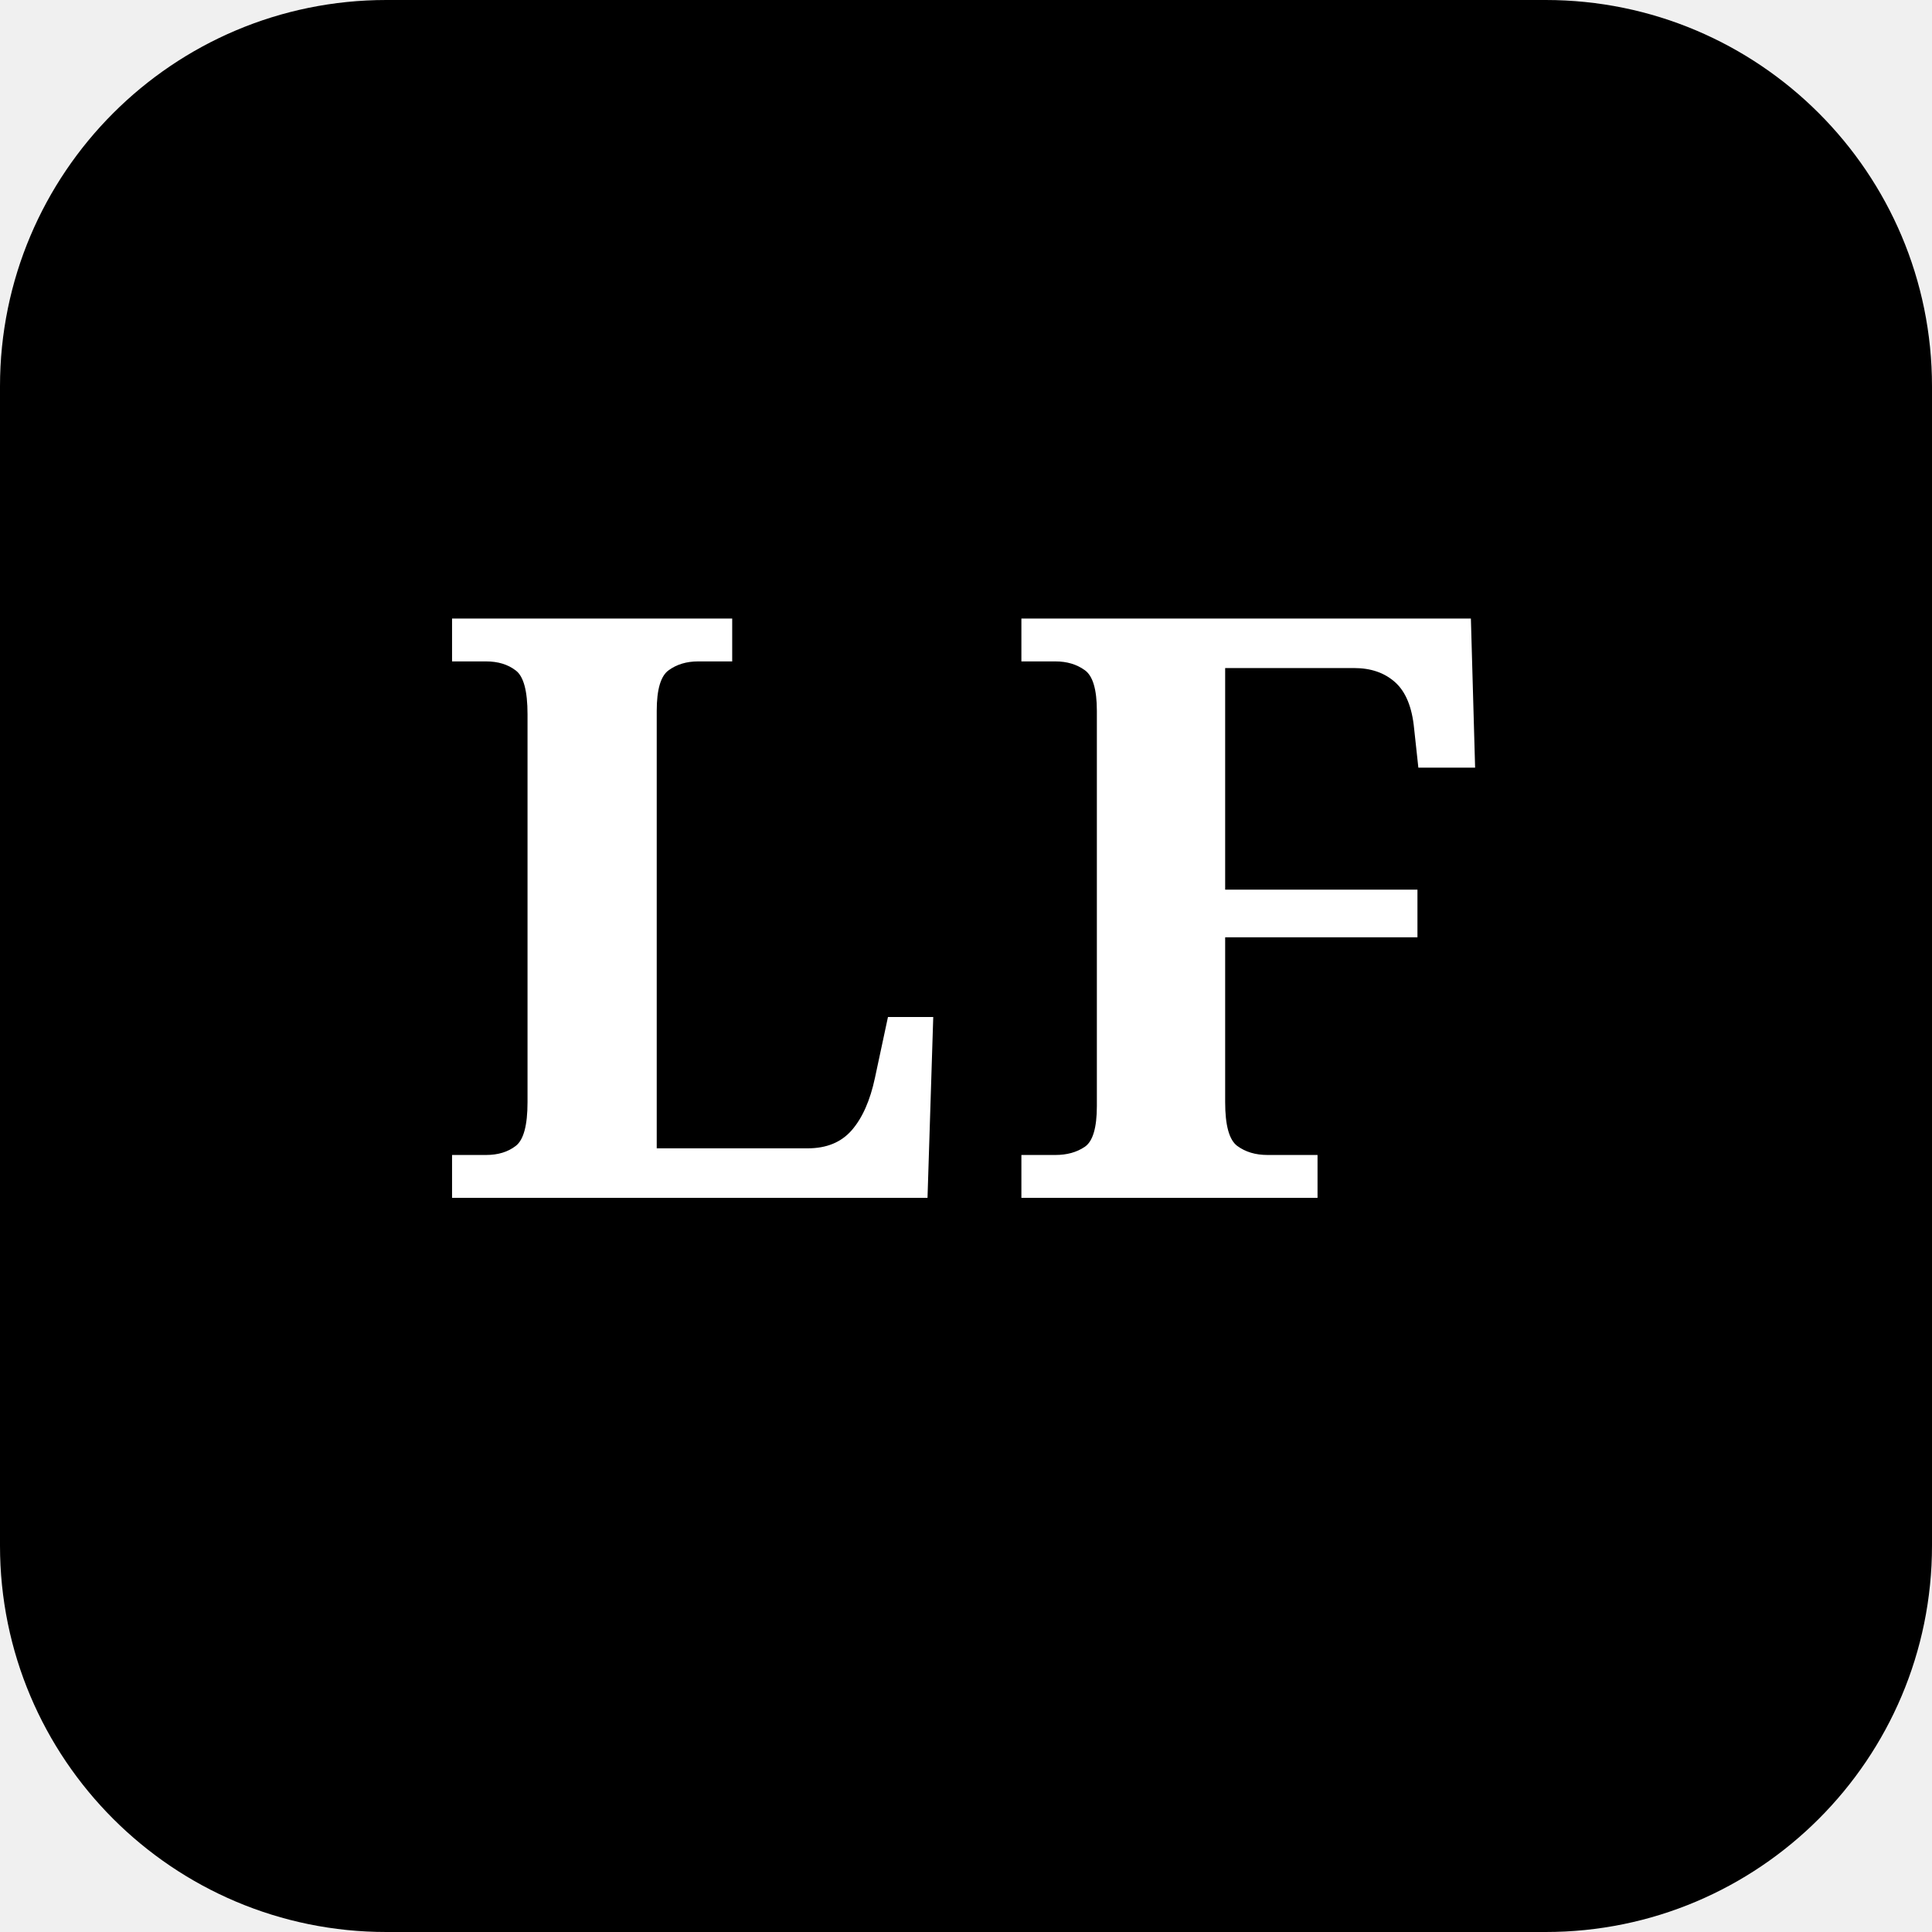
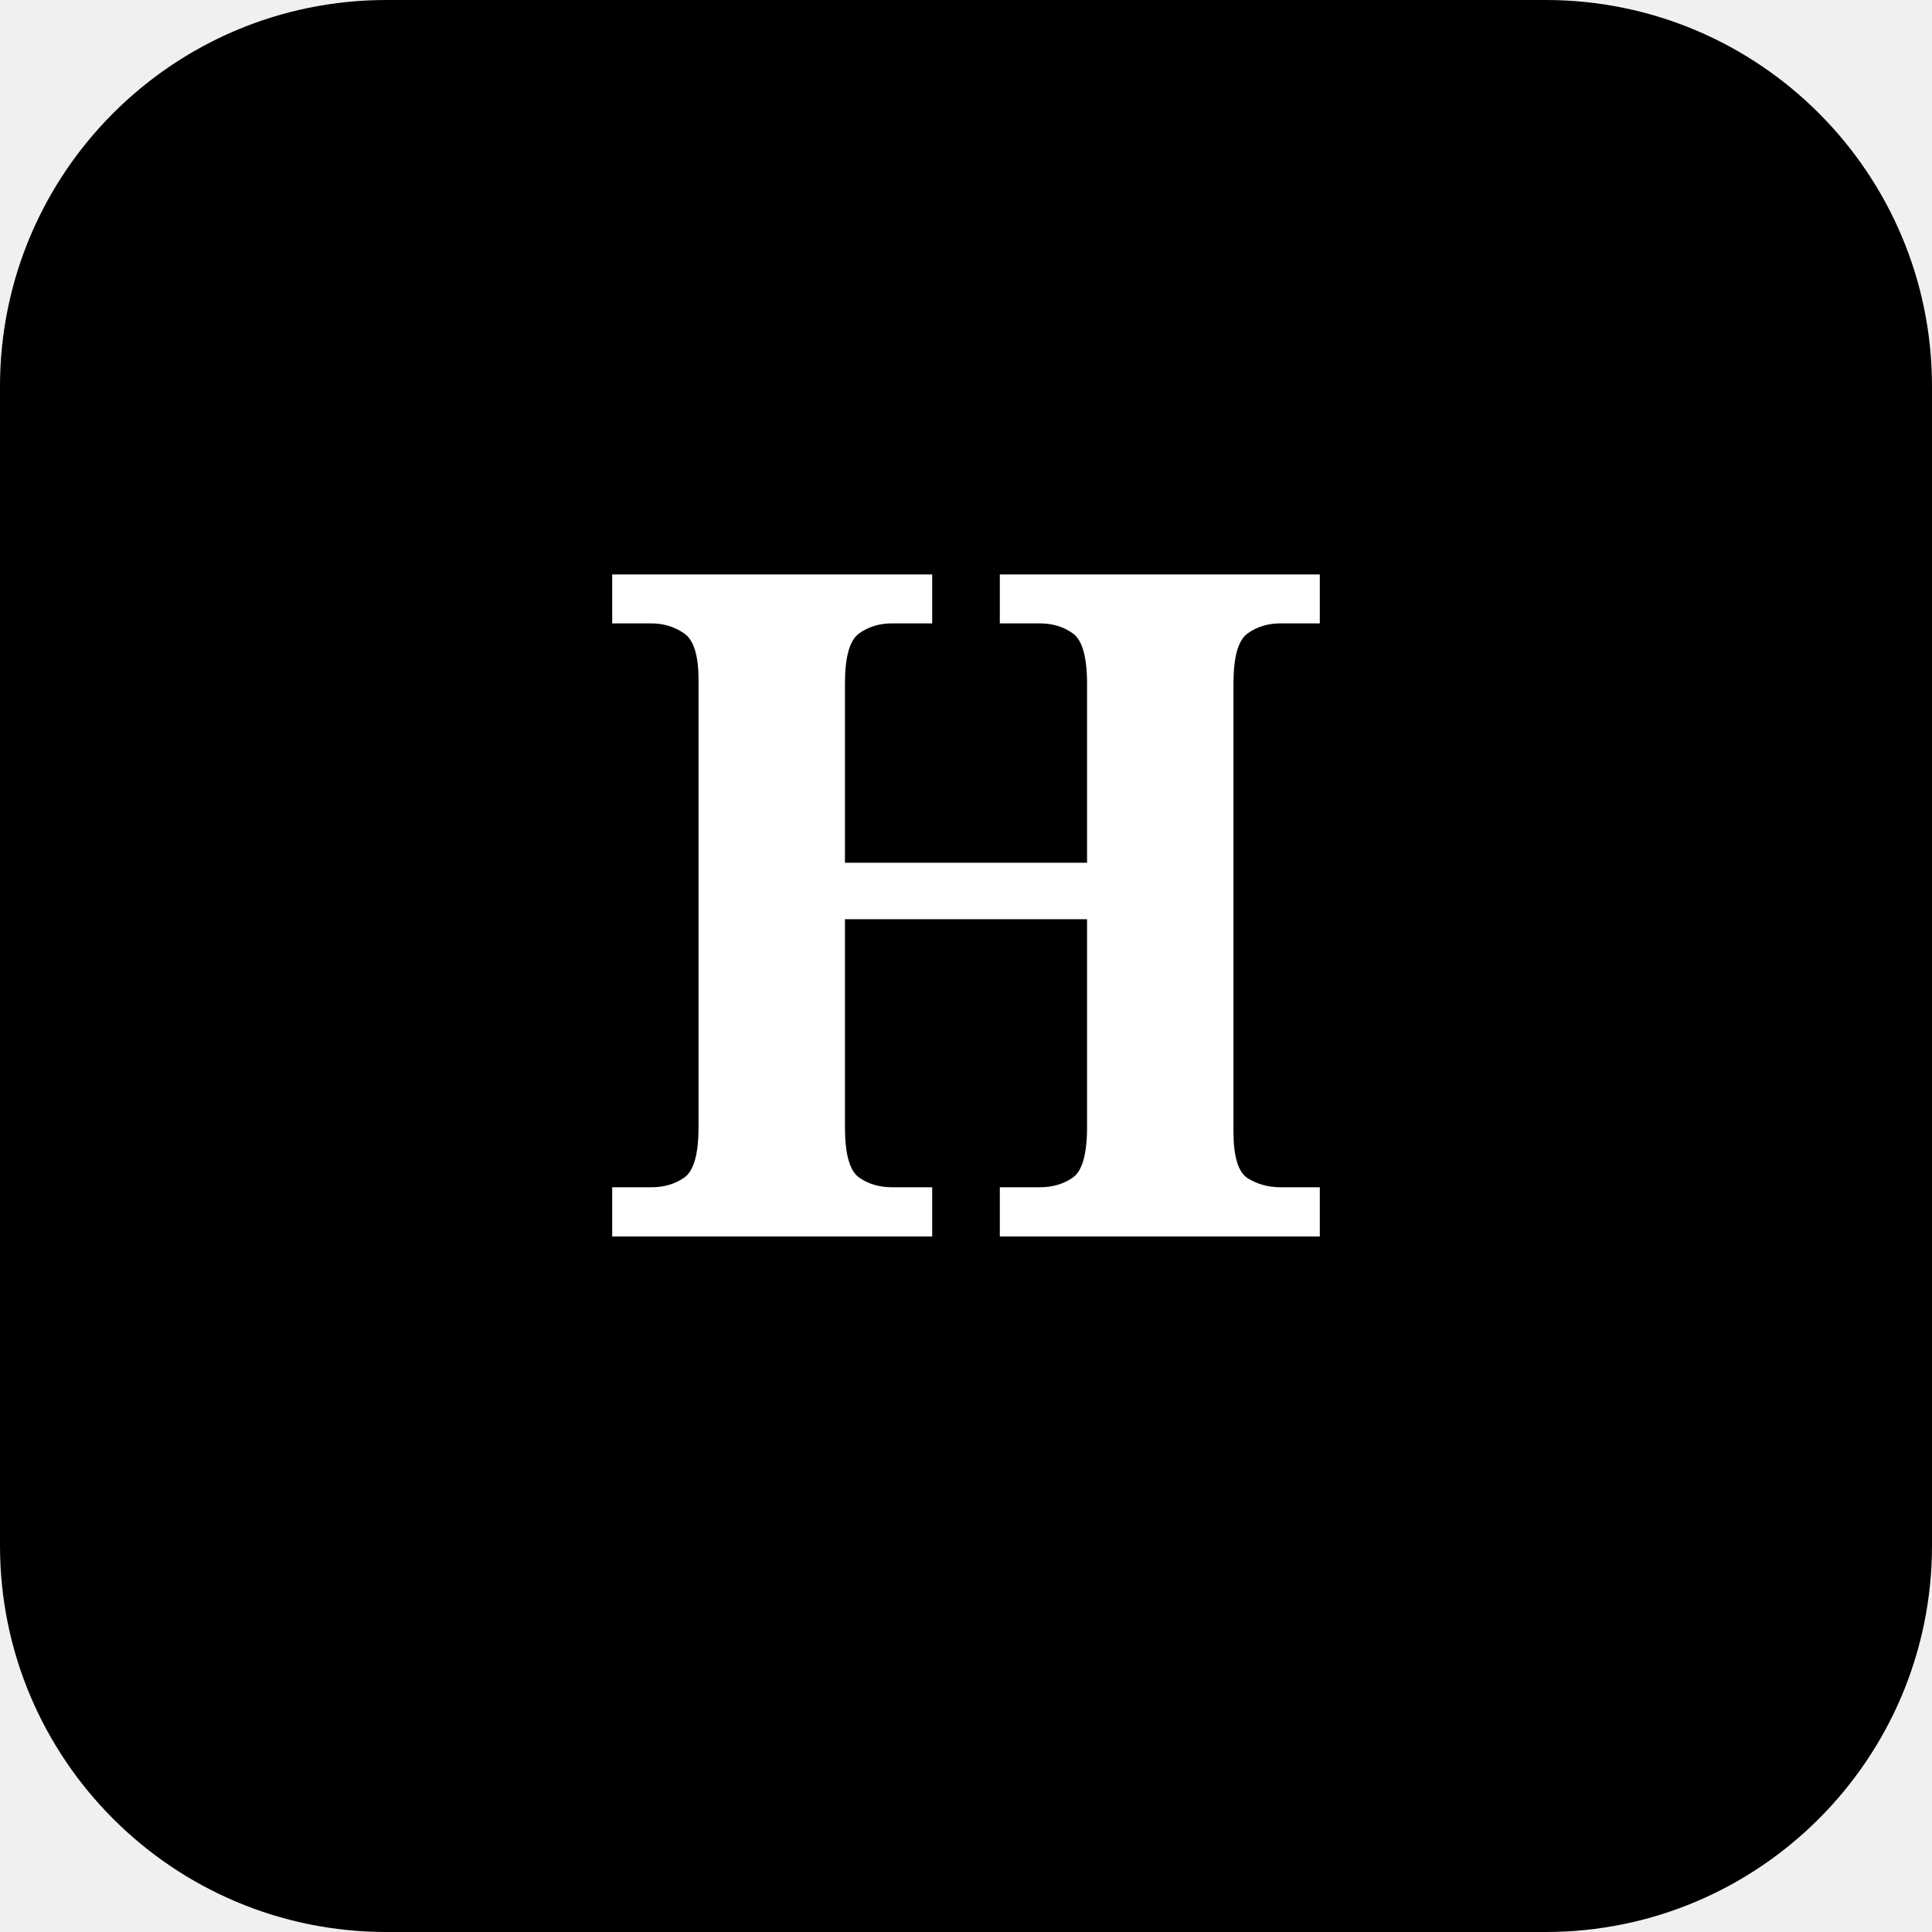
<svg xmlns="http://www.w3.org/2000/svg" viewBox="0 0 100 100" fill="none">
  <rect width="100" height="100" rx="20" fill="#000" />
-   <text x="50" y="62" font-family="'Playfair Display', 'Georgia', serif" font-size="42" font-weight="700" fill="#fff" text-anchor="middle" letter-spacing="2">LF</text>
+   <text x="50" y="64" font-family="'Playfair Display', 'Georgia', serif" font-size="48" font-weight="700" fill="#fff" text-anchor="middle" letter-spacing="3">H</text>
</svg>
